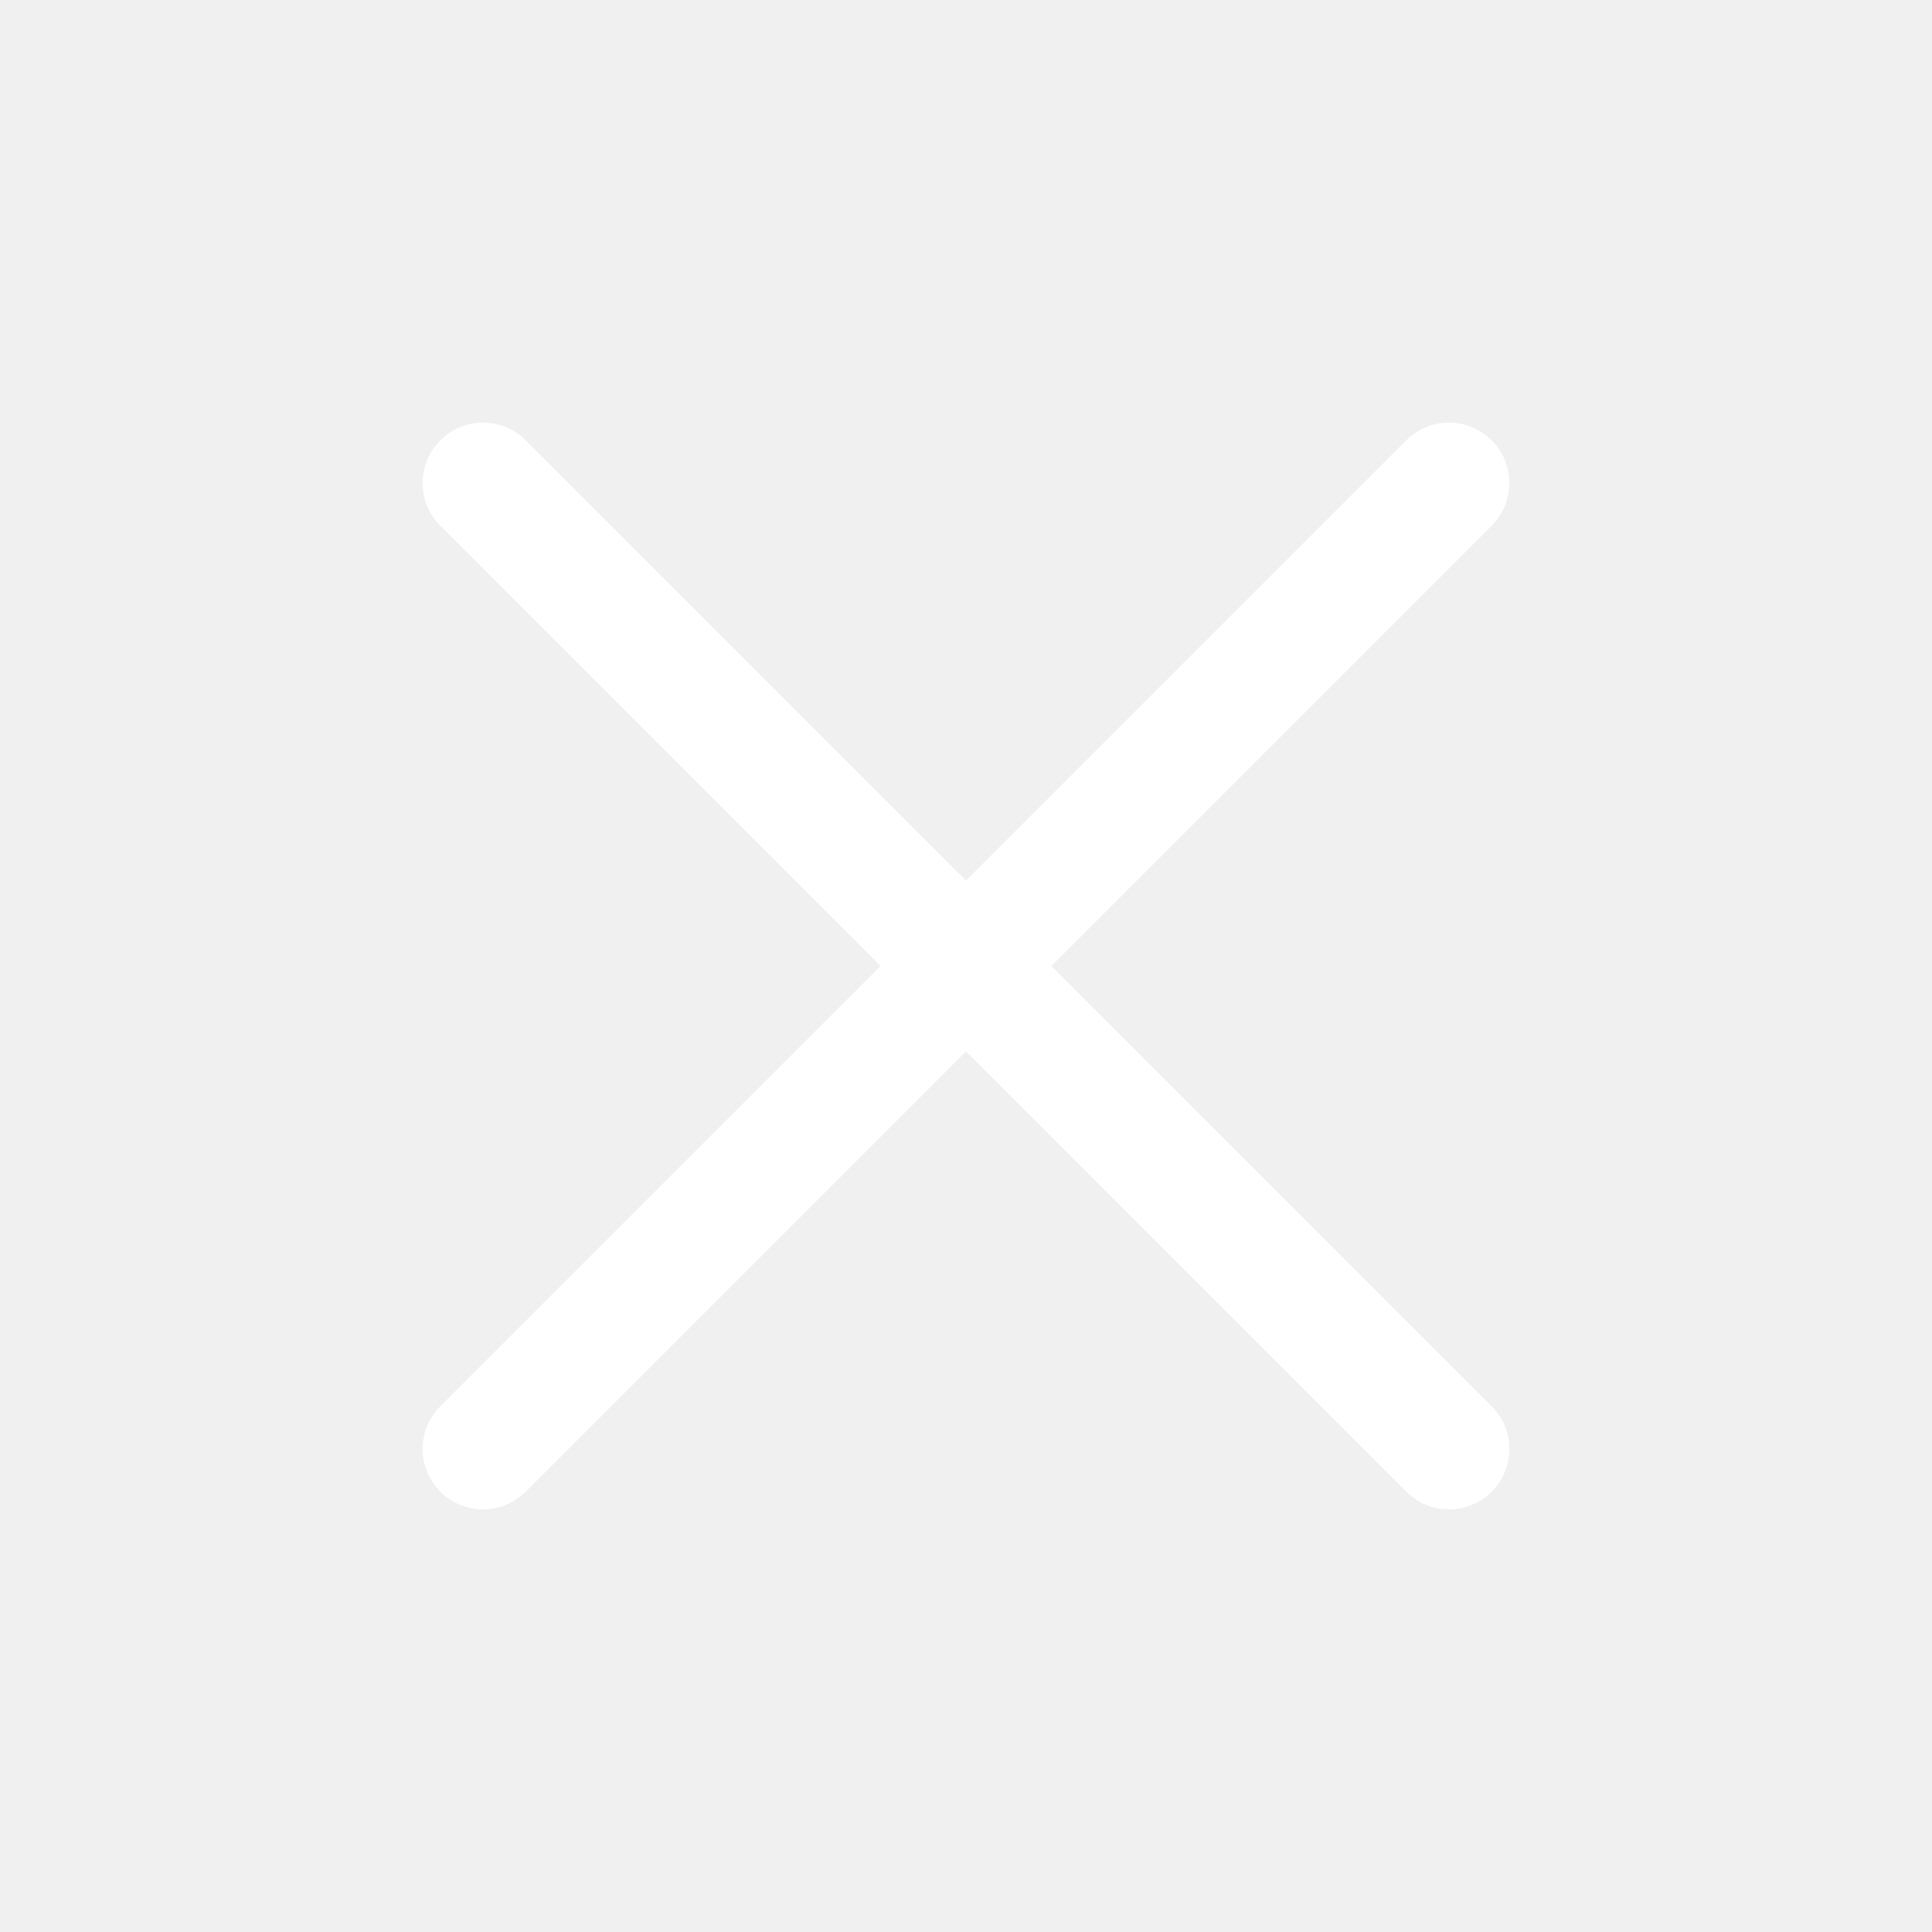
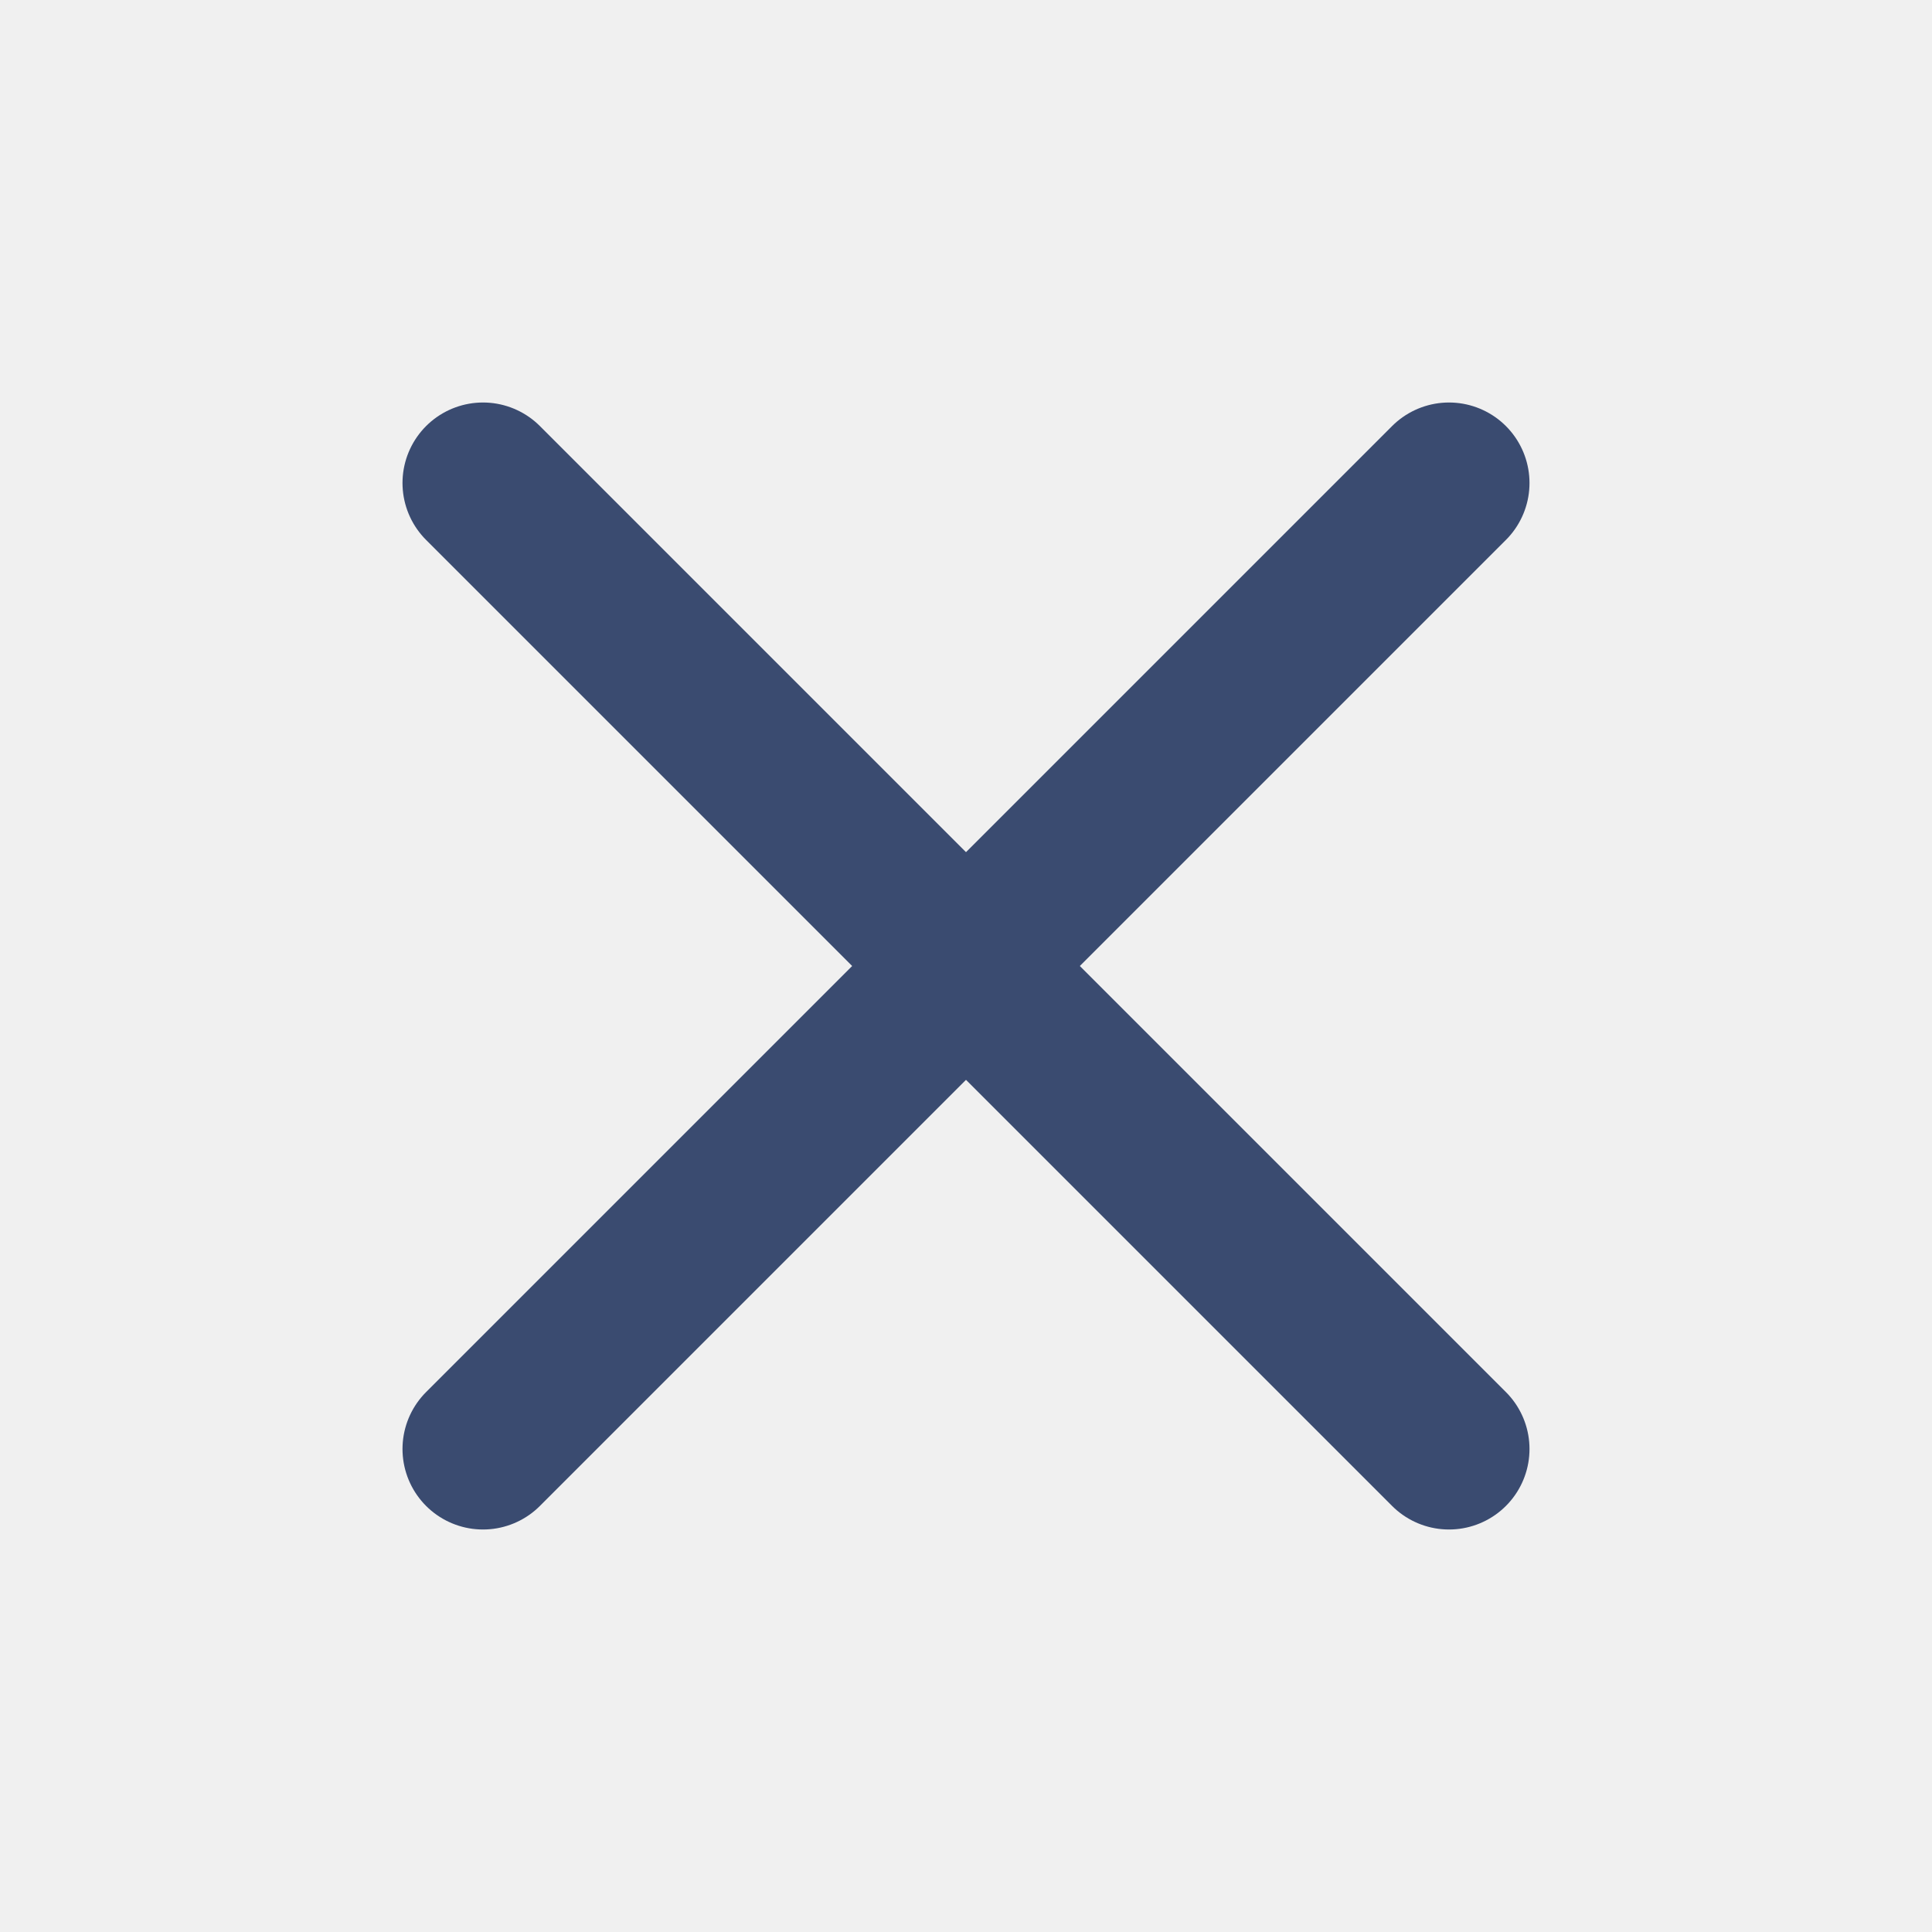
- <svg xmlns="http://www.w3.org/2000/svg" fill="none" viewBox="0 0 24 24" stroke-width="1.5" stroke="#fff" class="size-6">
+ <svg xmlns="http://www.w3.org/2000/svg" fill="none" viewBox="0 0 24 24" stroke-width="2" stroke="#3a4b70" class="size-6">
  <path stroke-linecap="round" stroke-linejoin="round" d="M6 18 18 6M6 6l12 12" />
</svg>
